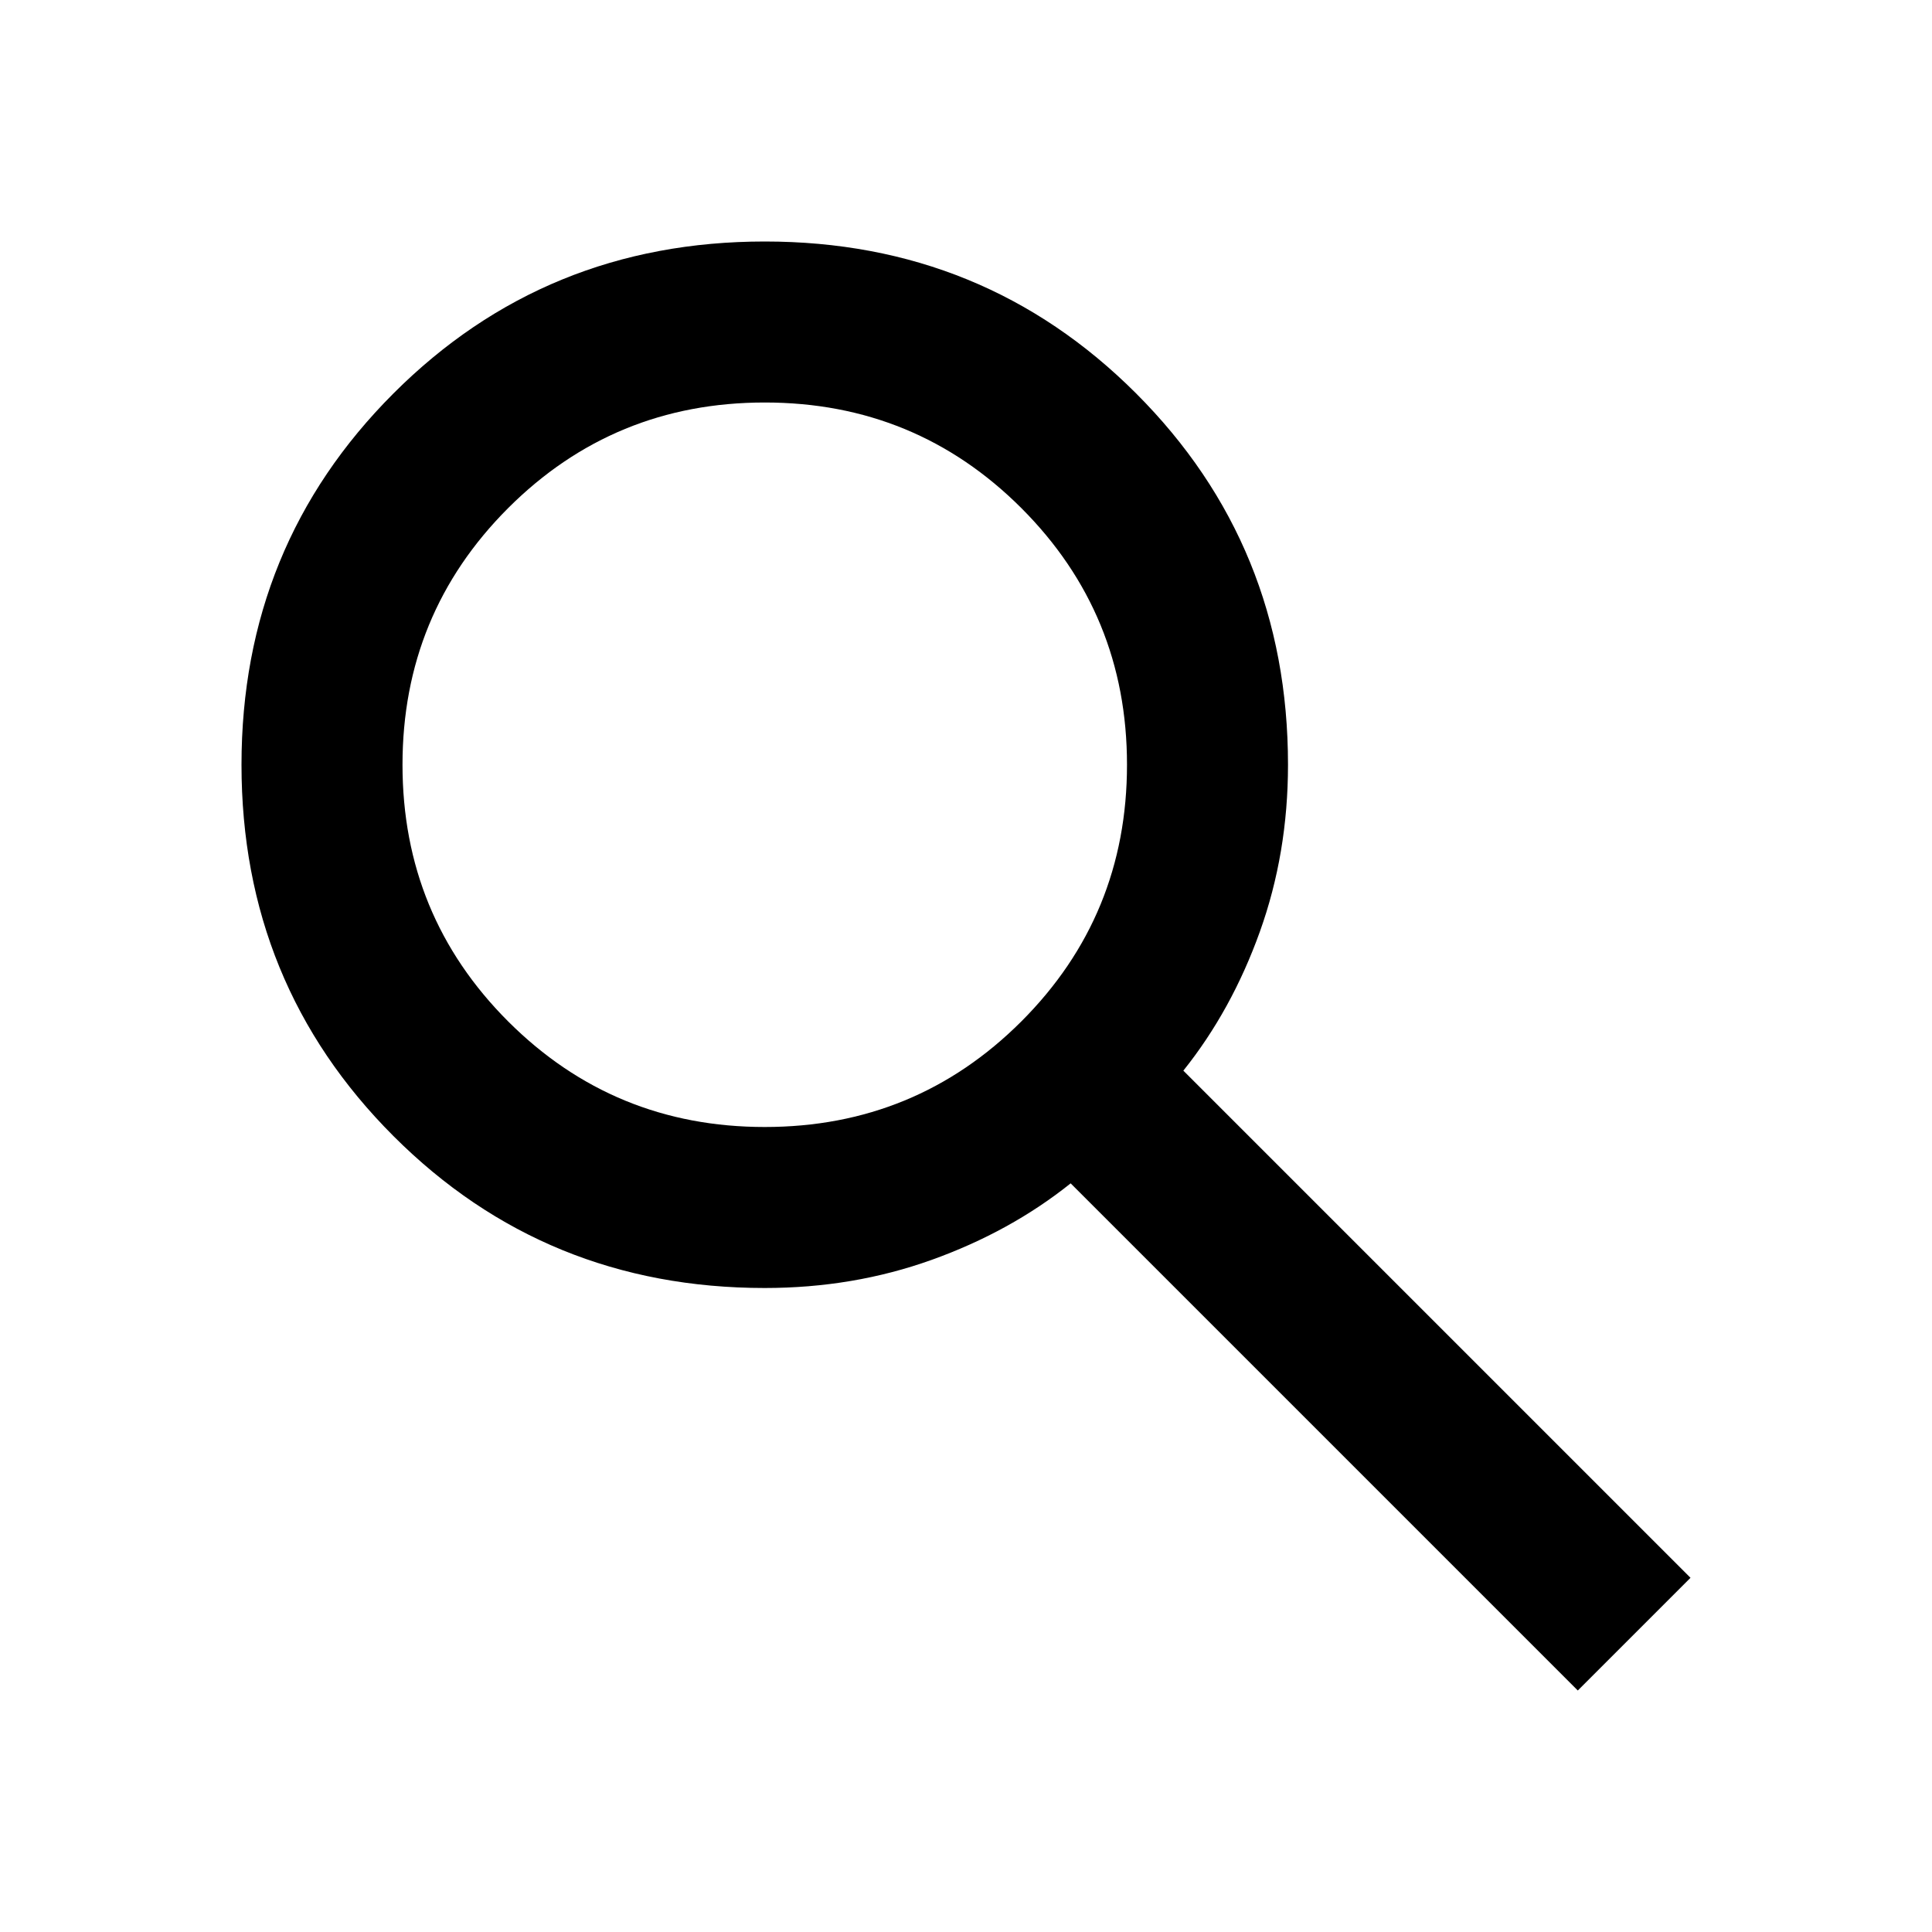
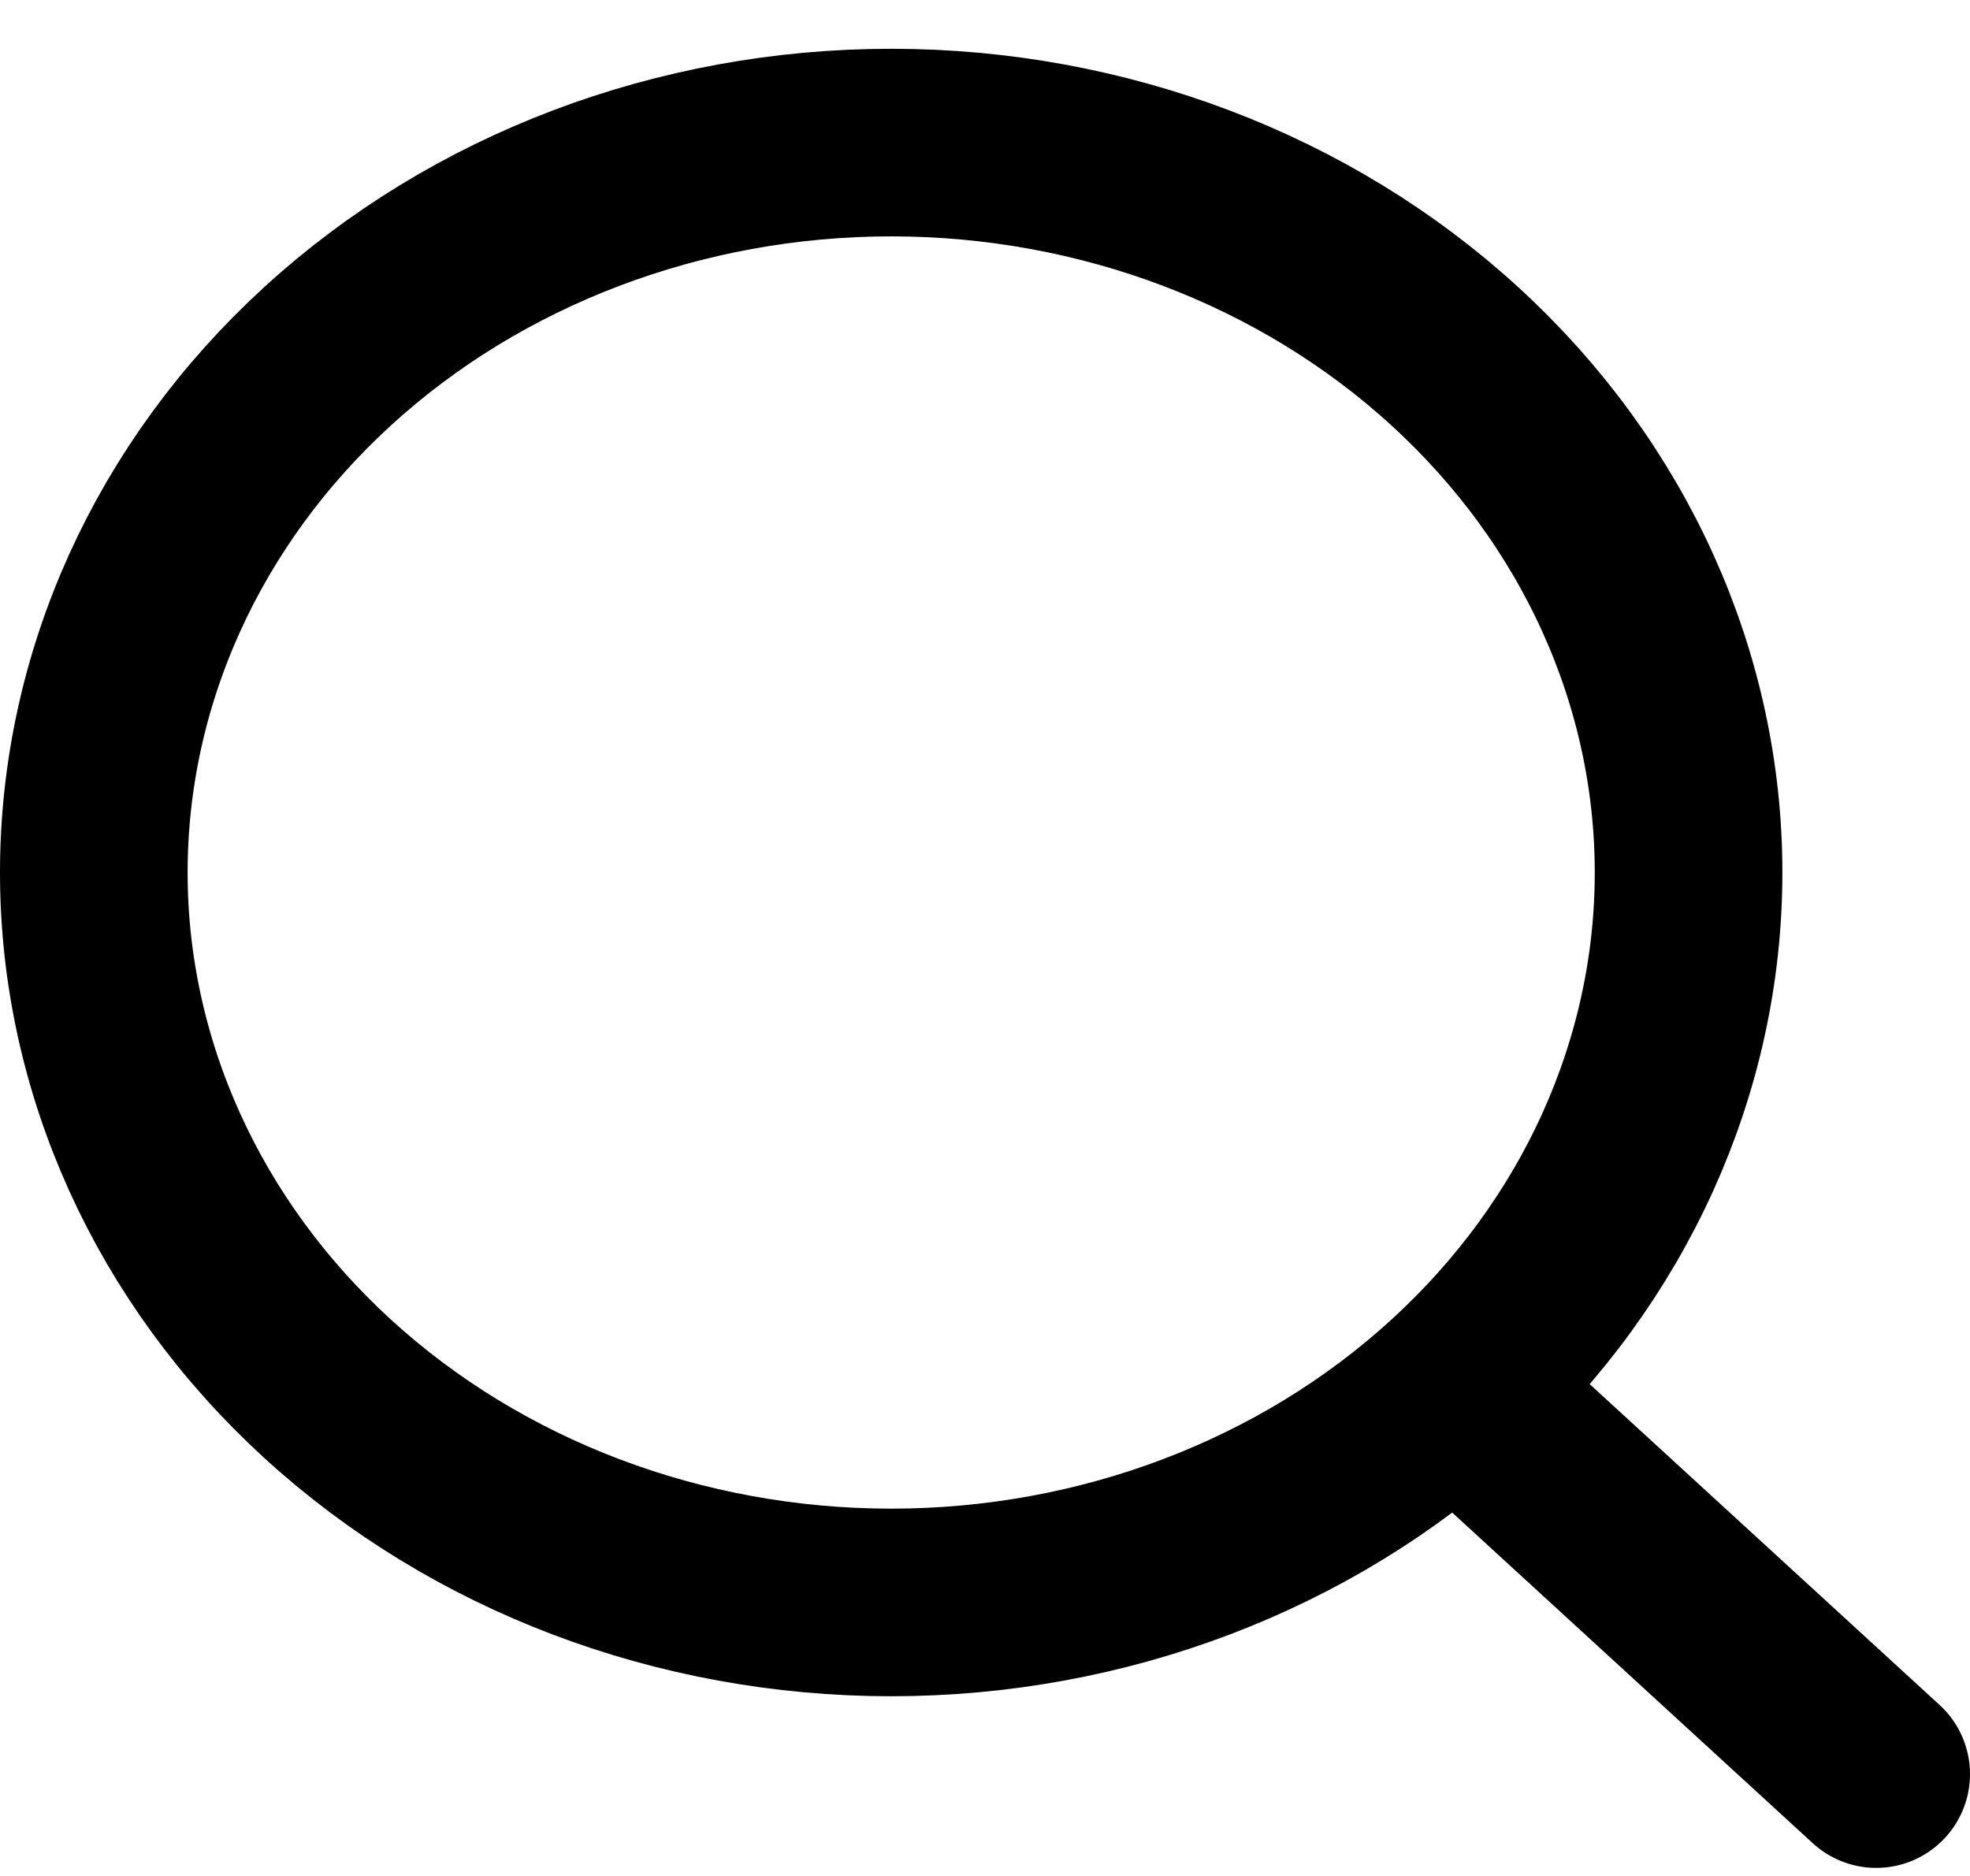
- <svg xmlns="http://www.w3.org/2000/svg" height="24" width="24">
-   <path d="m19.6 21-6.3-6.3q-.75.6-1.725.95Q10.6 16 9.5 16q-2.725 0-4.612-1.887Q3 12.225 3 9.5q0-2.725 1.888-4.613Q6.775 3 9.5 3t4.613 1.887Q16 6.775 16 9.5q0 1.1-.35 2.075-.35.975-.95 1.725l6.3 6.3ZM9.5 14q1.875 0 3.188-1.312Q14 11.375 14 9.5q0-1.875-1.312-3.188Q11.375 5 9.5 5 7.625 5 6.312 6.312 5 7.625 5 9.5q0 1.875 1.312 3.188Q7.625 14 9.5 14Z" />
+ <svg xmlns="http://www.w3.org/2000/svg" width="21" height="20" viewBox="0 0 21 20" fill="none">
+   <path d="M20 18.914L15.514 14.8M18 9.302C18 11.366 17.105 13.345 15.51 14.804C13.916 16.264 11.754 17.084 9.5 17.084C7.246 17.084 5.084 16.264 3.49 14.804C1.896 13.345 1 11.366 1 9.302C1 7.238 1.896 5.259 3.49 3.8C5.084 2.34 7.246 1.52 9.5 1.52C11.754 1.52 13.916 2.34 15.51 3.8C17.105 5.259 18 7.238 18 9.302V9.302Z" stroke="black" stroke-width="2" stroke-linecap="round" />
</svg>
